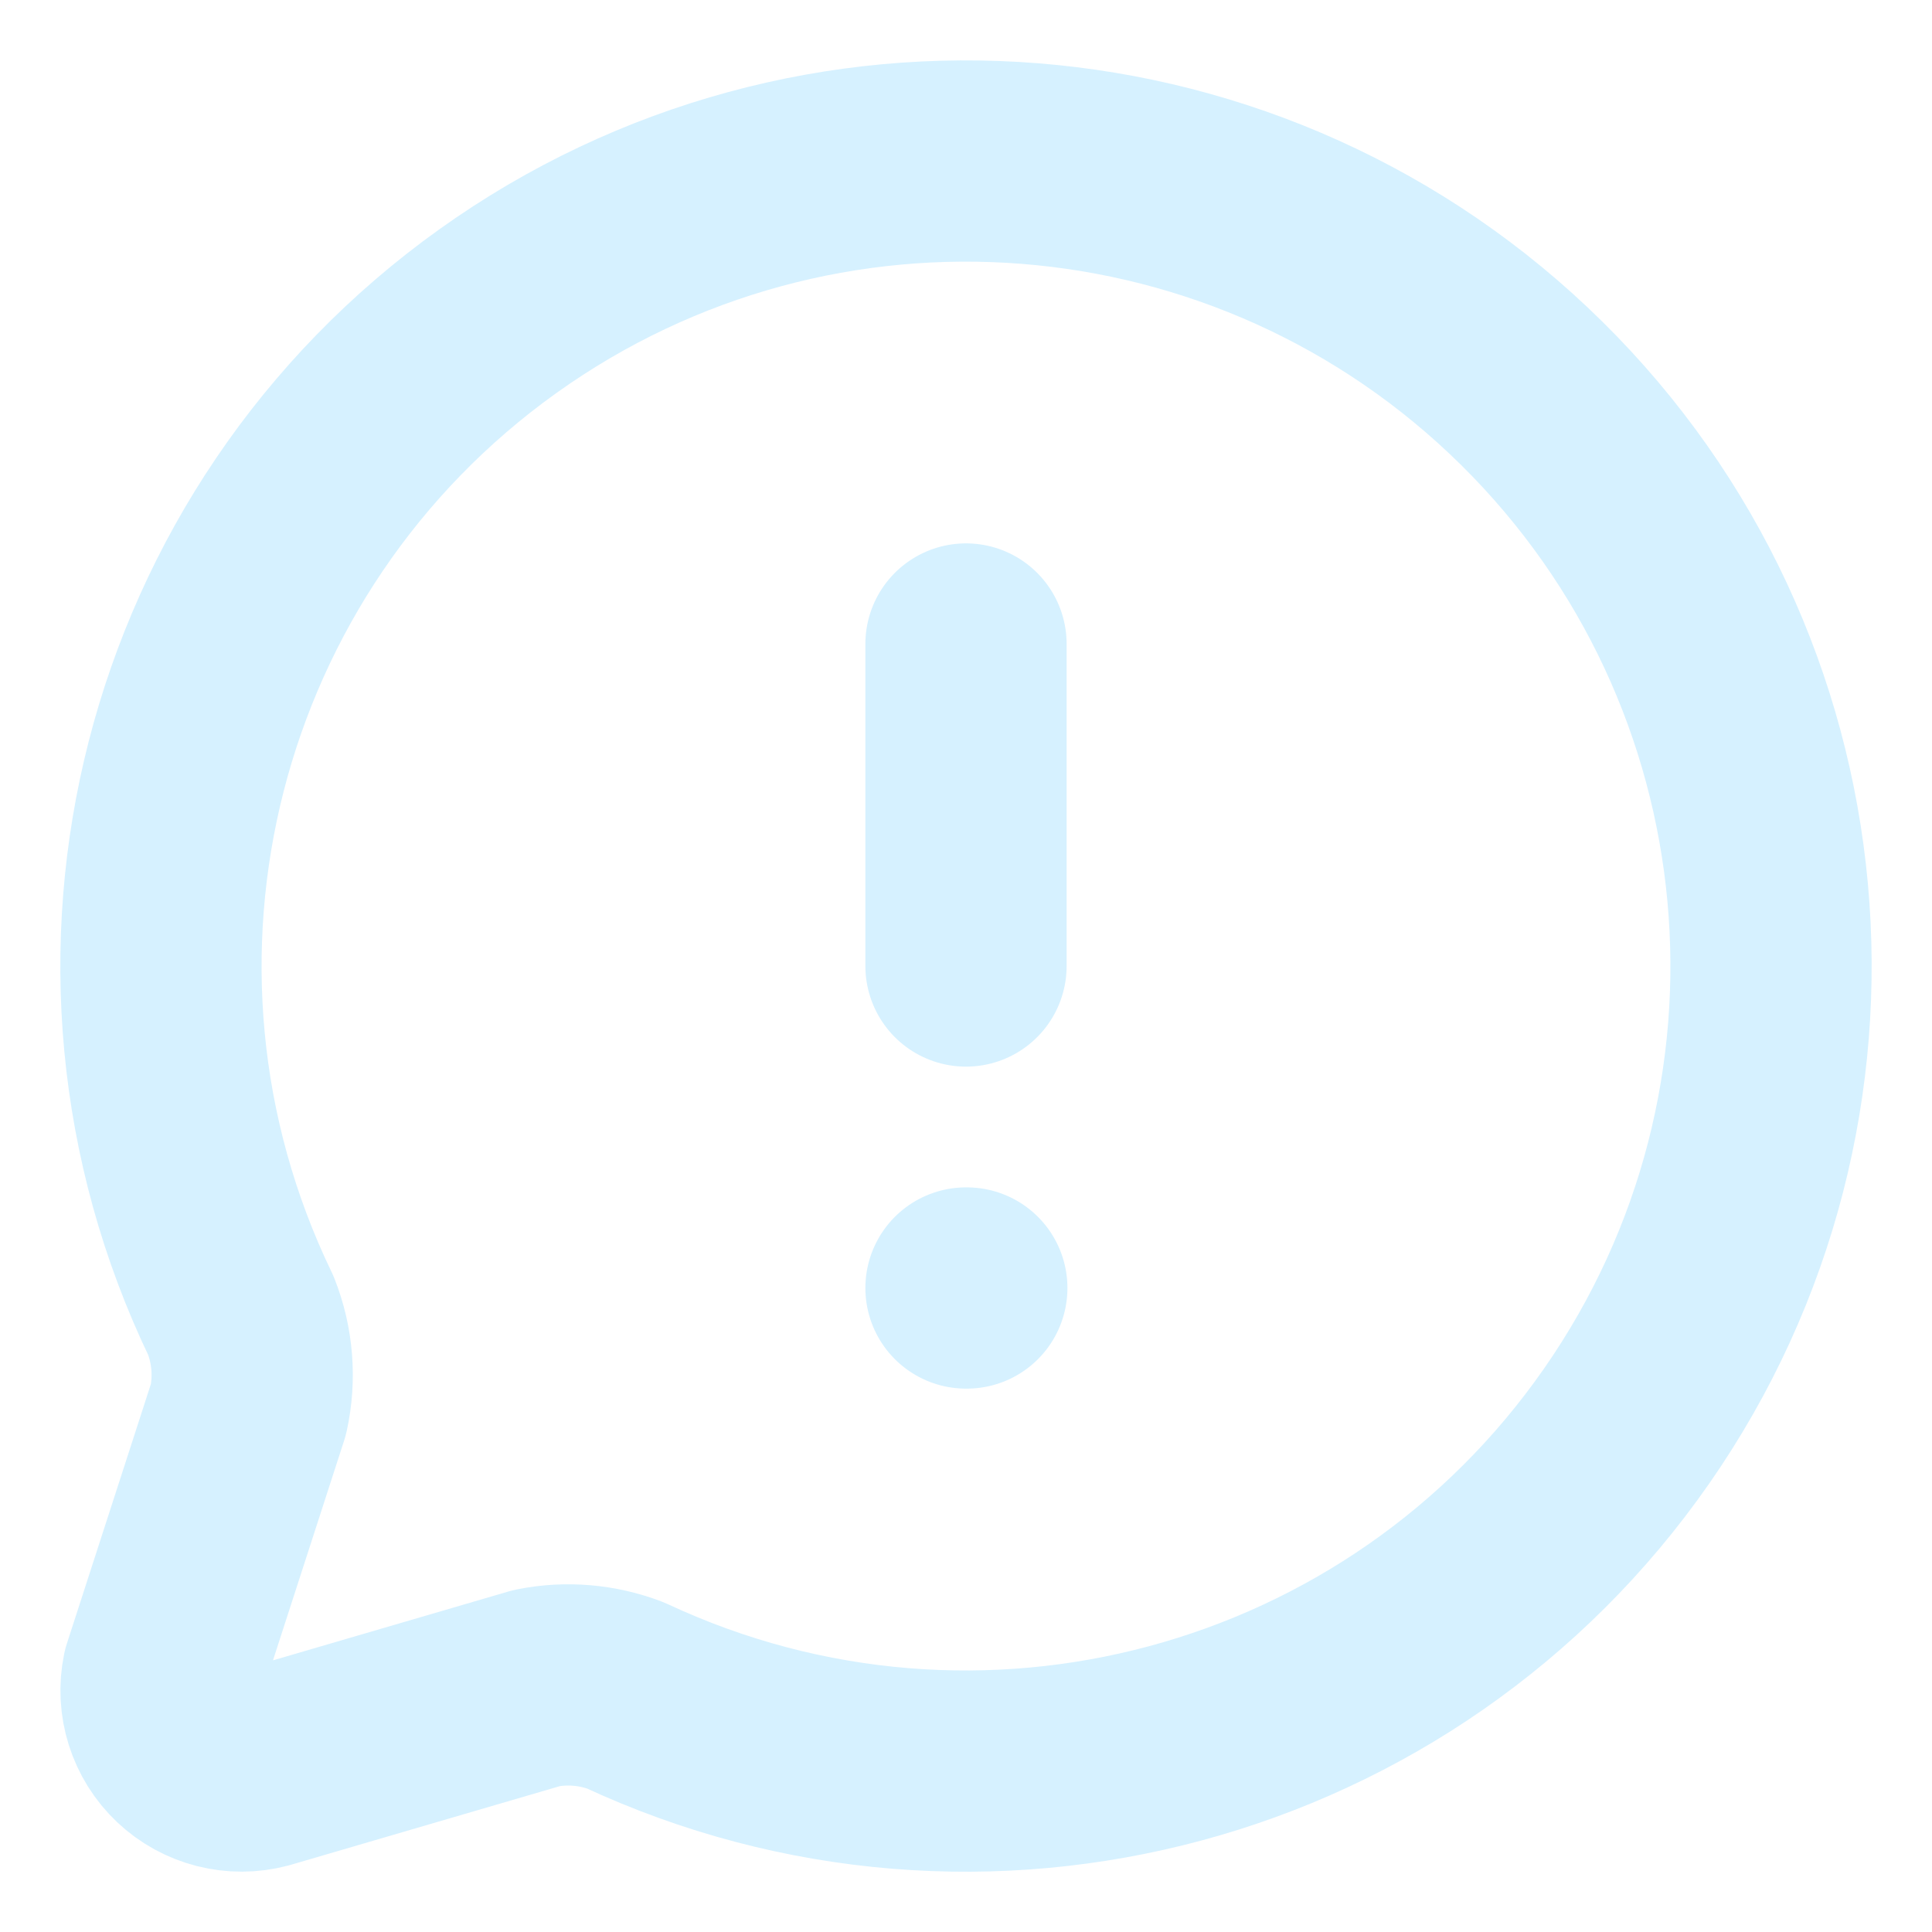
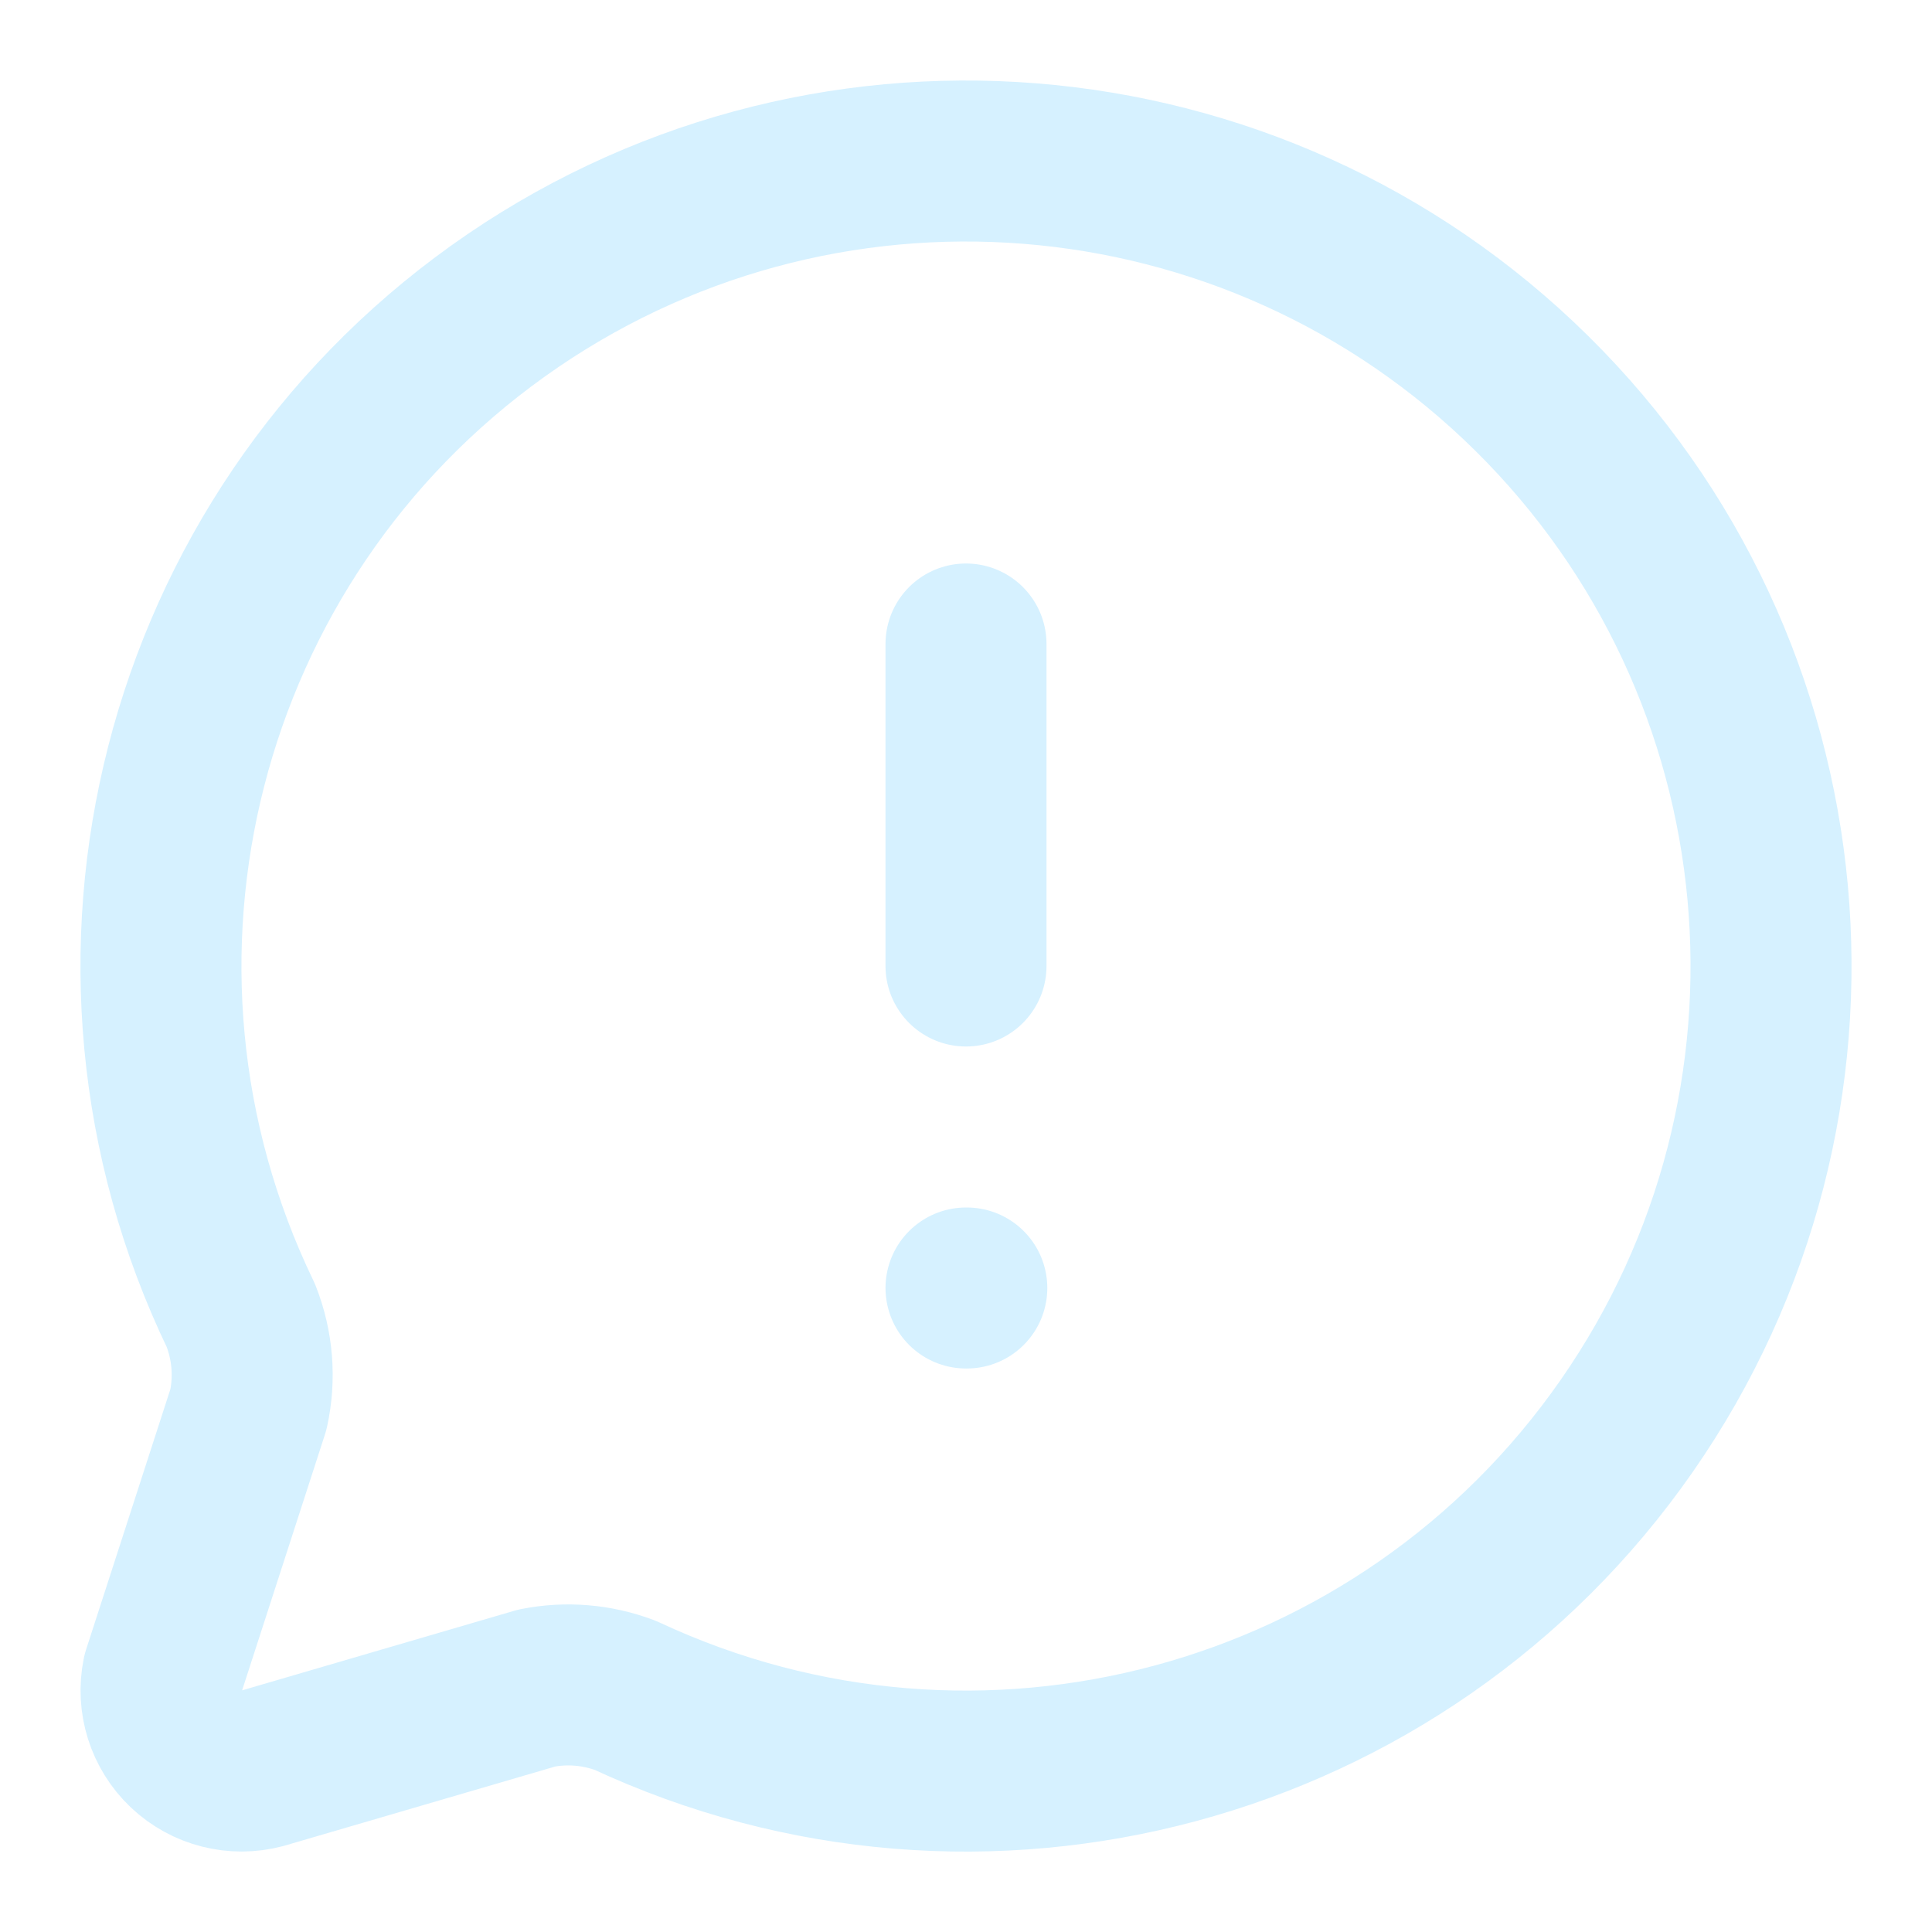
- <svg xmlns="http://www.w3.org/2000/svg" width="44" height="44" viewBox="0 0 24 24" fill="none" stroke="#d6f1ff" stroke-width="2.5" stroke-linecap="round" stroke-linejoin="round">
+ <svg xmlns="http://www.w3.org/2000/svg" width="24" height="24" viewBox="0 0 24 24" fill="none" stroke="#d6f1ff" stroke-width="2" stroke-linecap="round" stroke-linejoin="round">
  <path d="M2.992 16.342a2 2 0 0 1 .094 1.167l-1.065 3.29a1 1 0 0 0 1.236 1.168l3.413-.998a2 2 0 0 1 1.099.092 10 10 0 1 0-4.777-4.719" />
  <path d="M12 8v4" />
  <path d="M12 16h.01" />
</svg>
